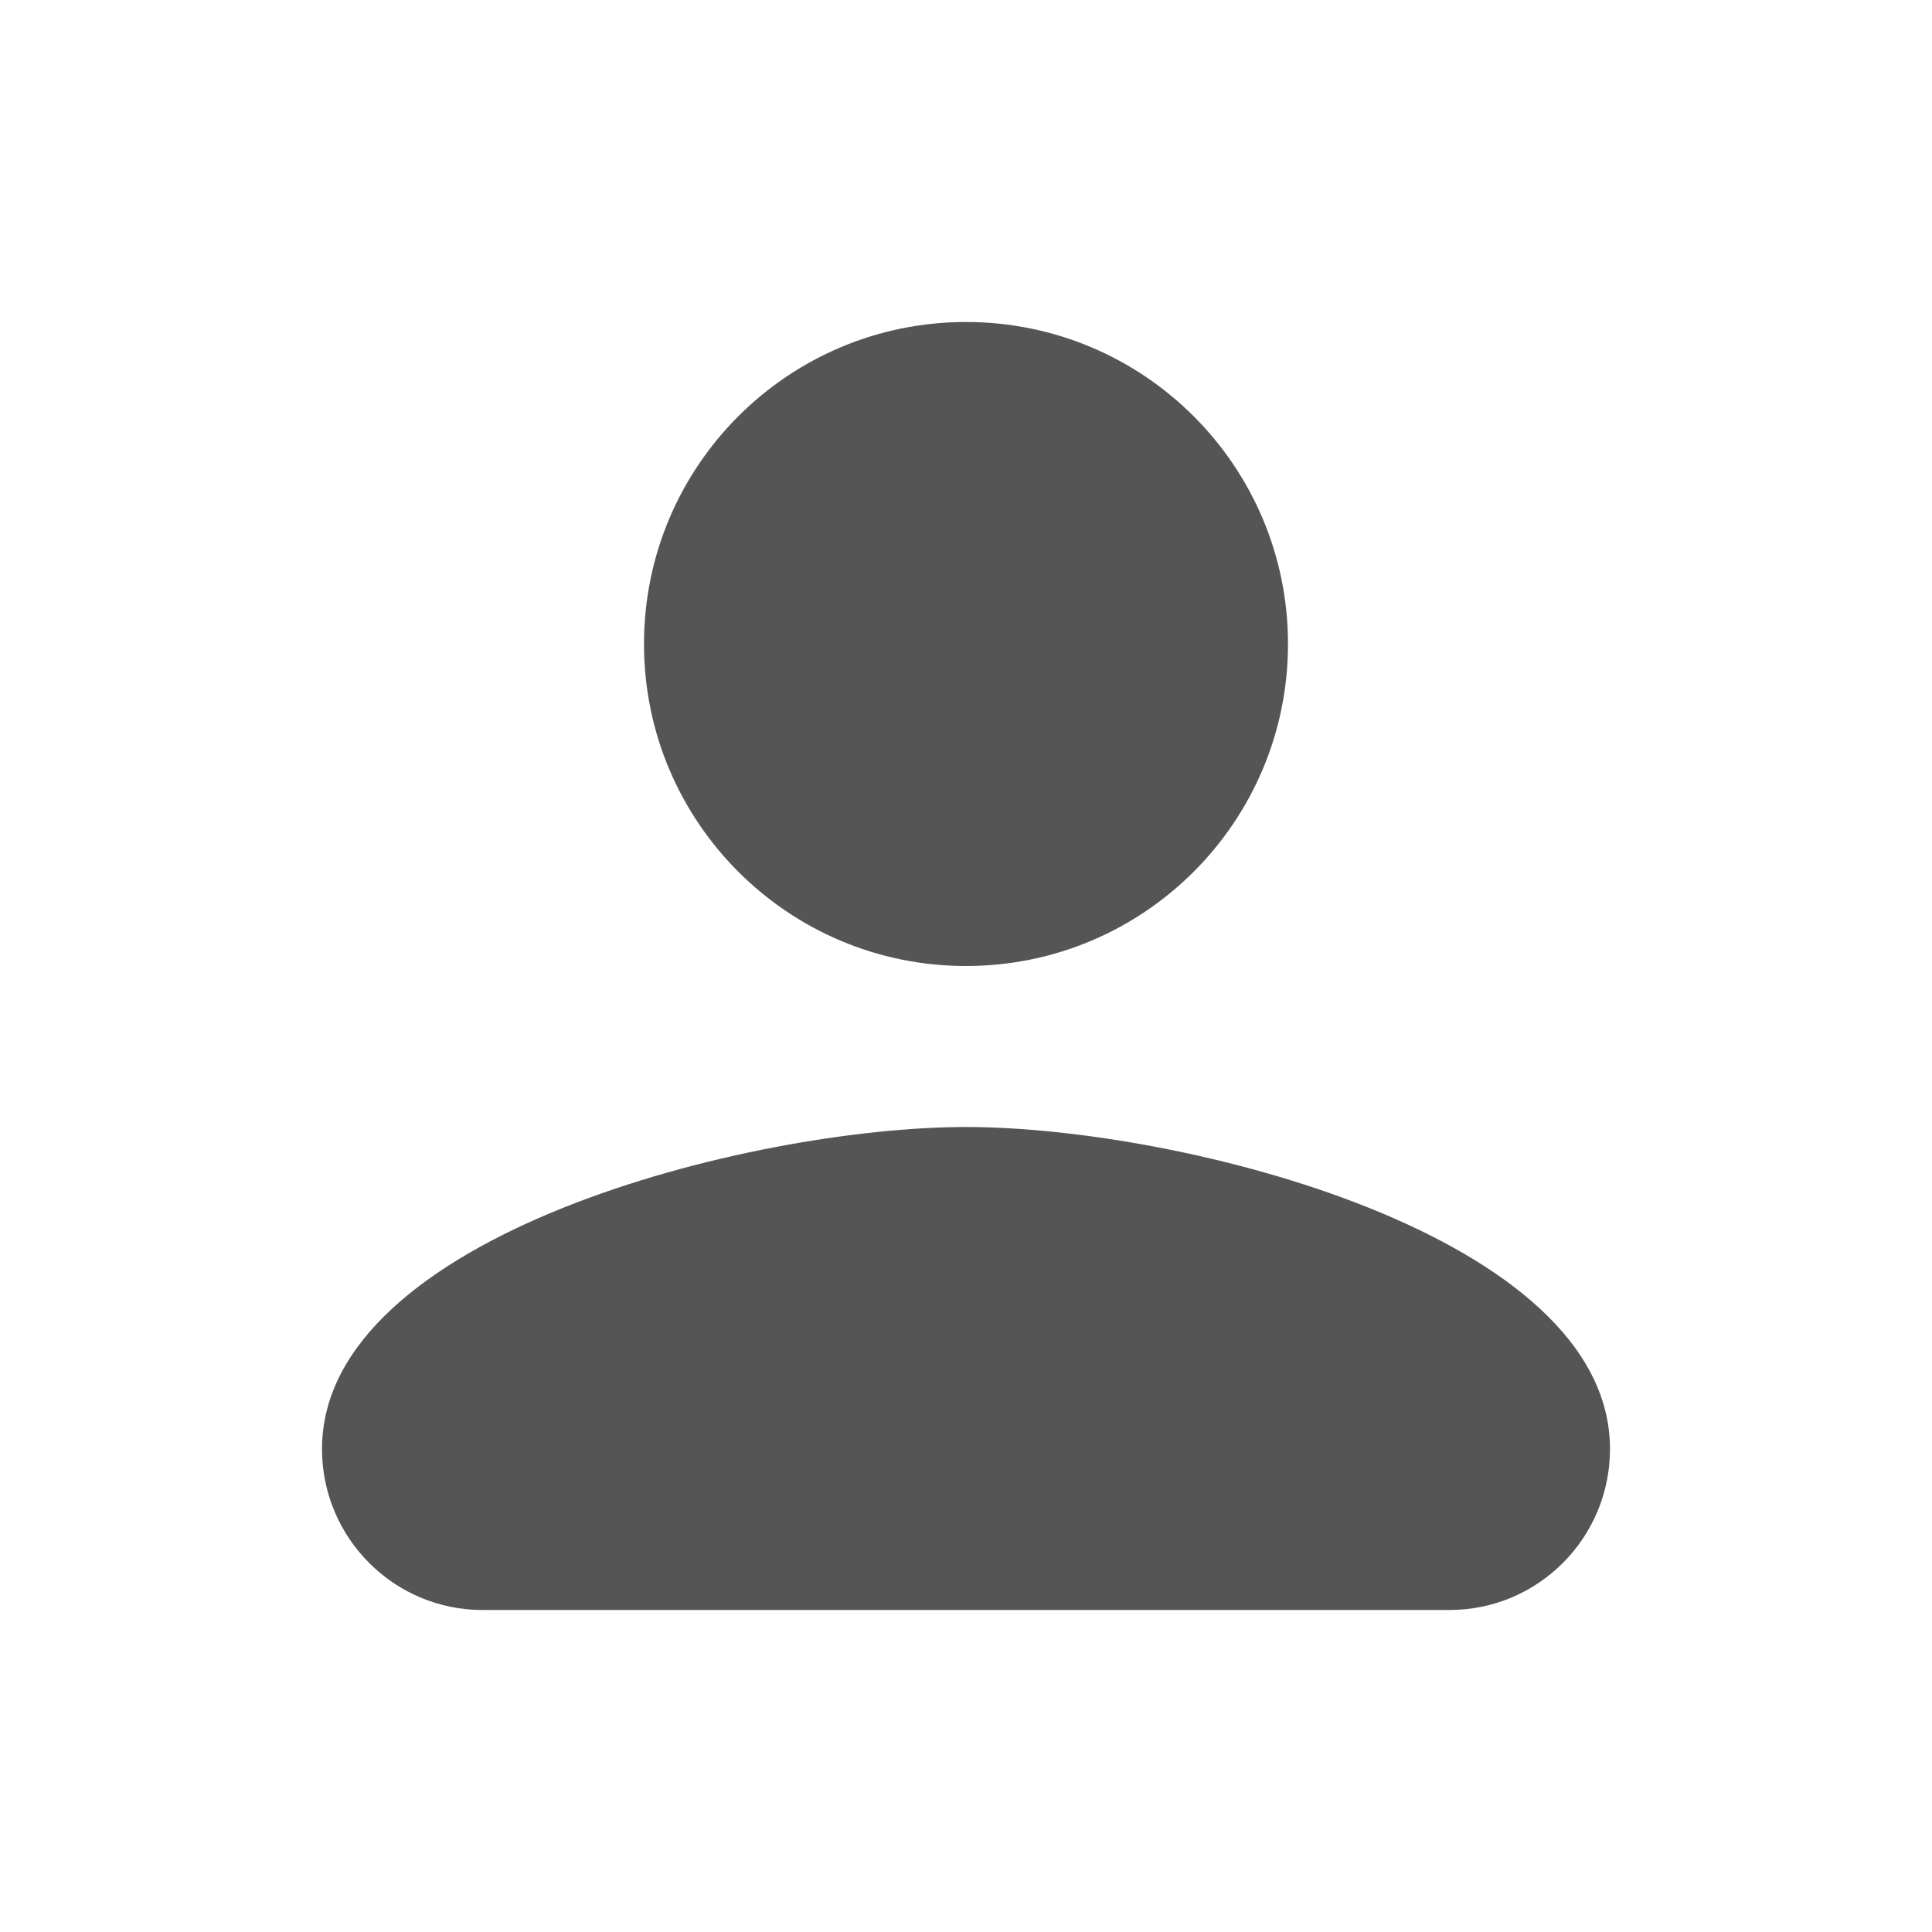
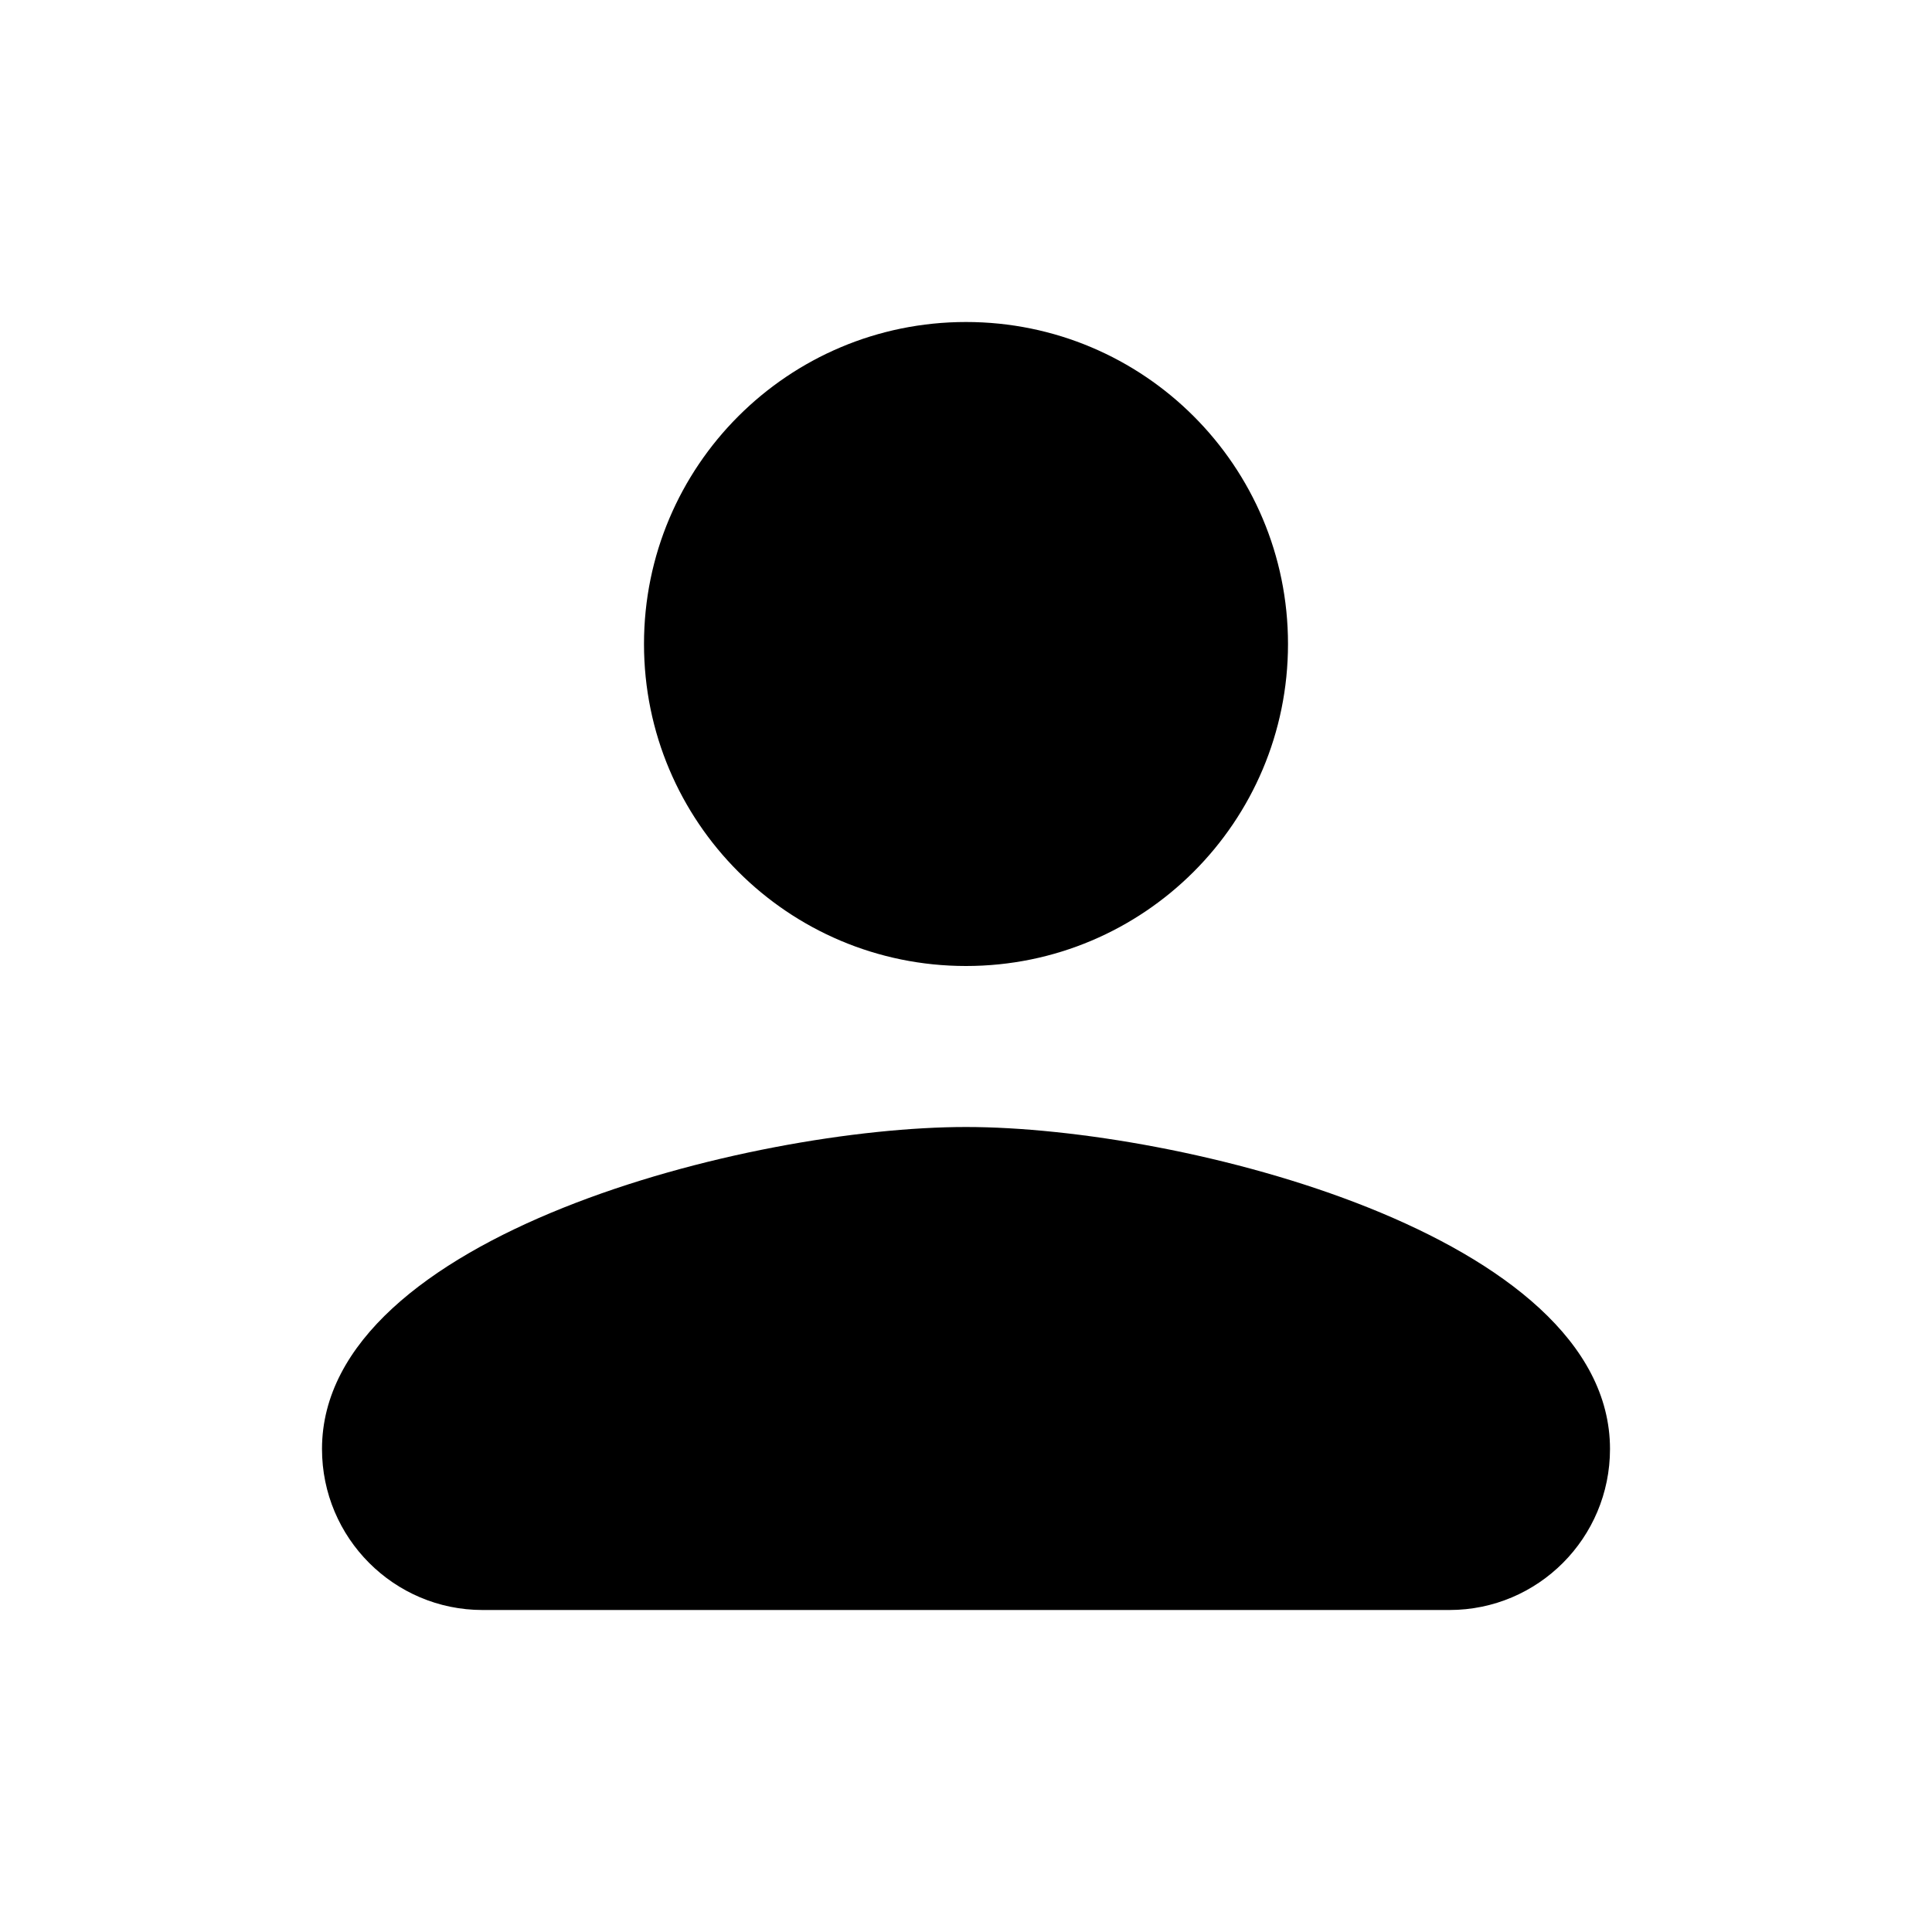
<svg xmlns="http://www.w3.org/2000/svg" version="1.1" width="24" height="24" viewBox="0 0 24 24">
-   <path fill="#555" d="M12 12c2.21 0 4-1.79 4-4s-1.79-4-4-4c-2.21 0-4 1.79-4 4s1.79 4 4 4v0zM4 18v0c0 1.105 0.895 2 1.994 2h12.012c1.101 0 1.994-0.895 1.994-2v0c0-2.66-5.33-4-8-4s-8 1.34-8 4z" />
+   <path d="M12 12c2.21 0 4-1.79 4-4s-1.79-4-4-4c-2.21 0-4 1.79-4 4s1.79 4 4 4v0zM4 18v0c0 1.105 0.895 2 1.994 2h12.012c1.101 0 1.994-0.895 1.994-2v0c0-2.66-5.33-4-8-4s-8 1.34-8 4z" />
</svg>
